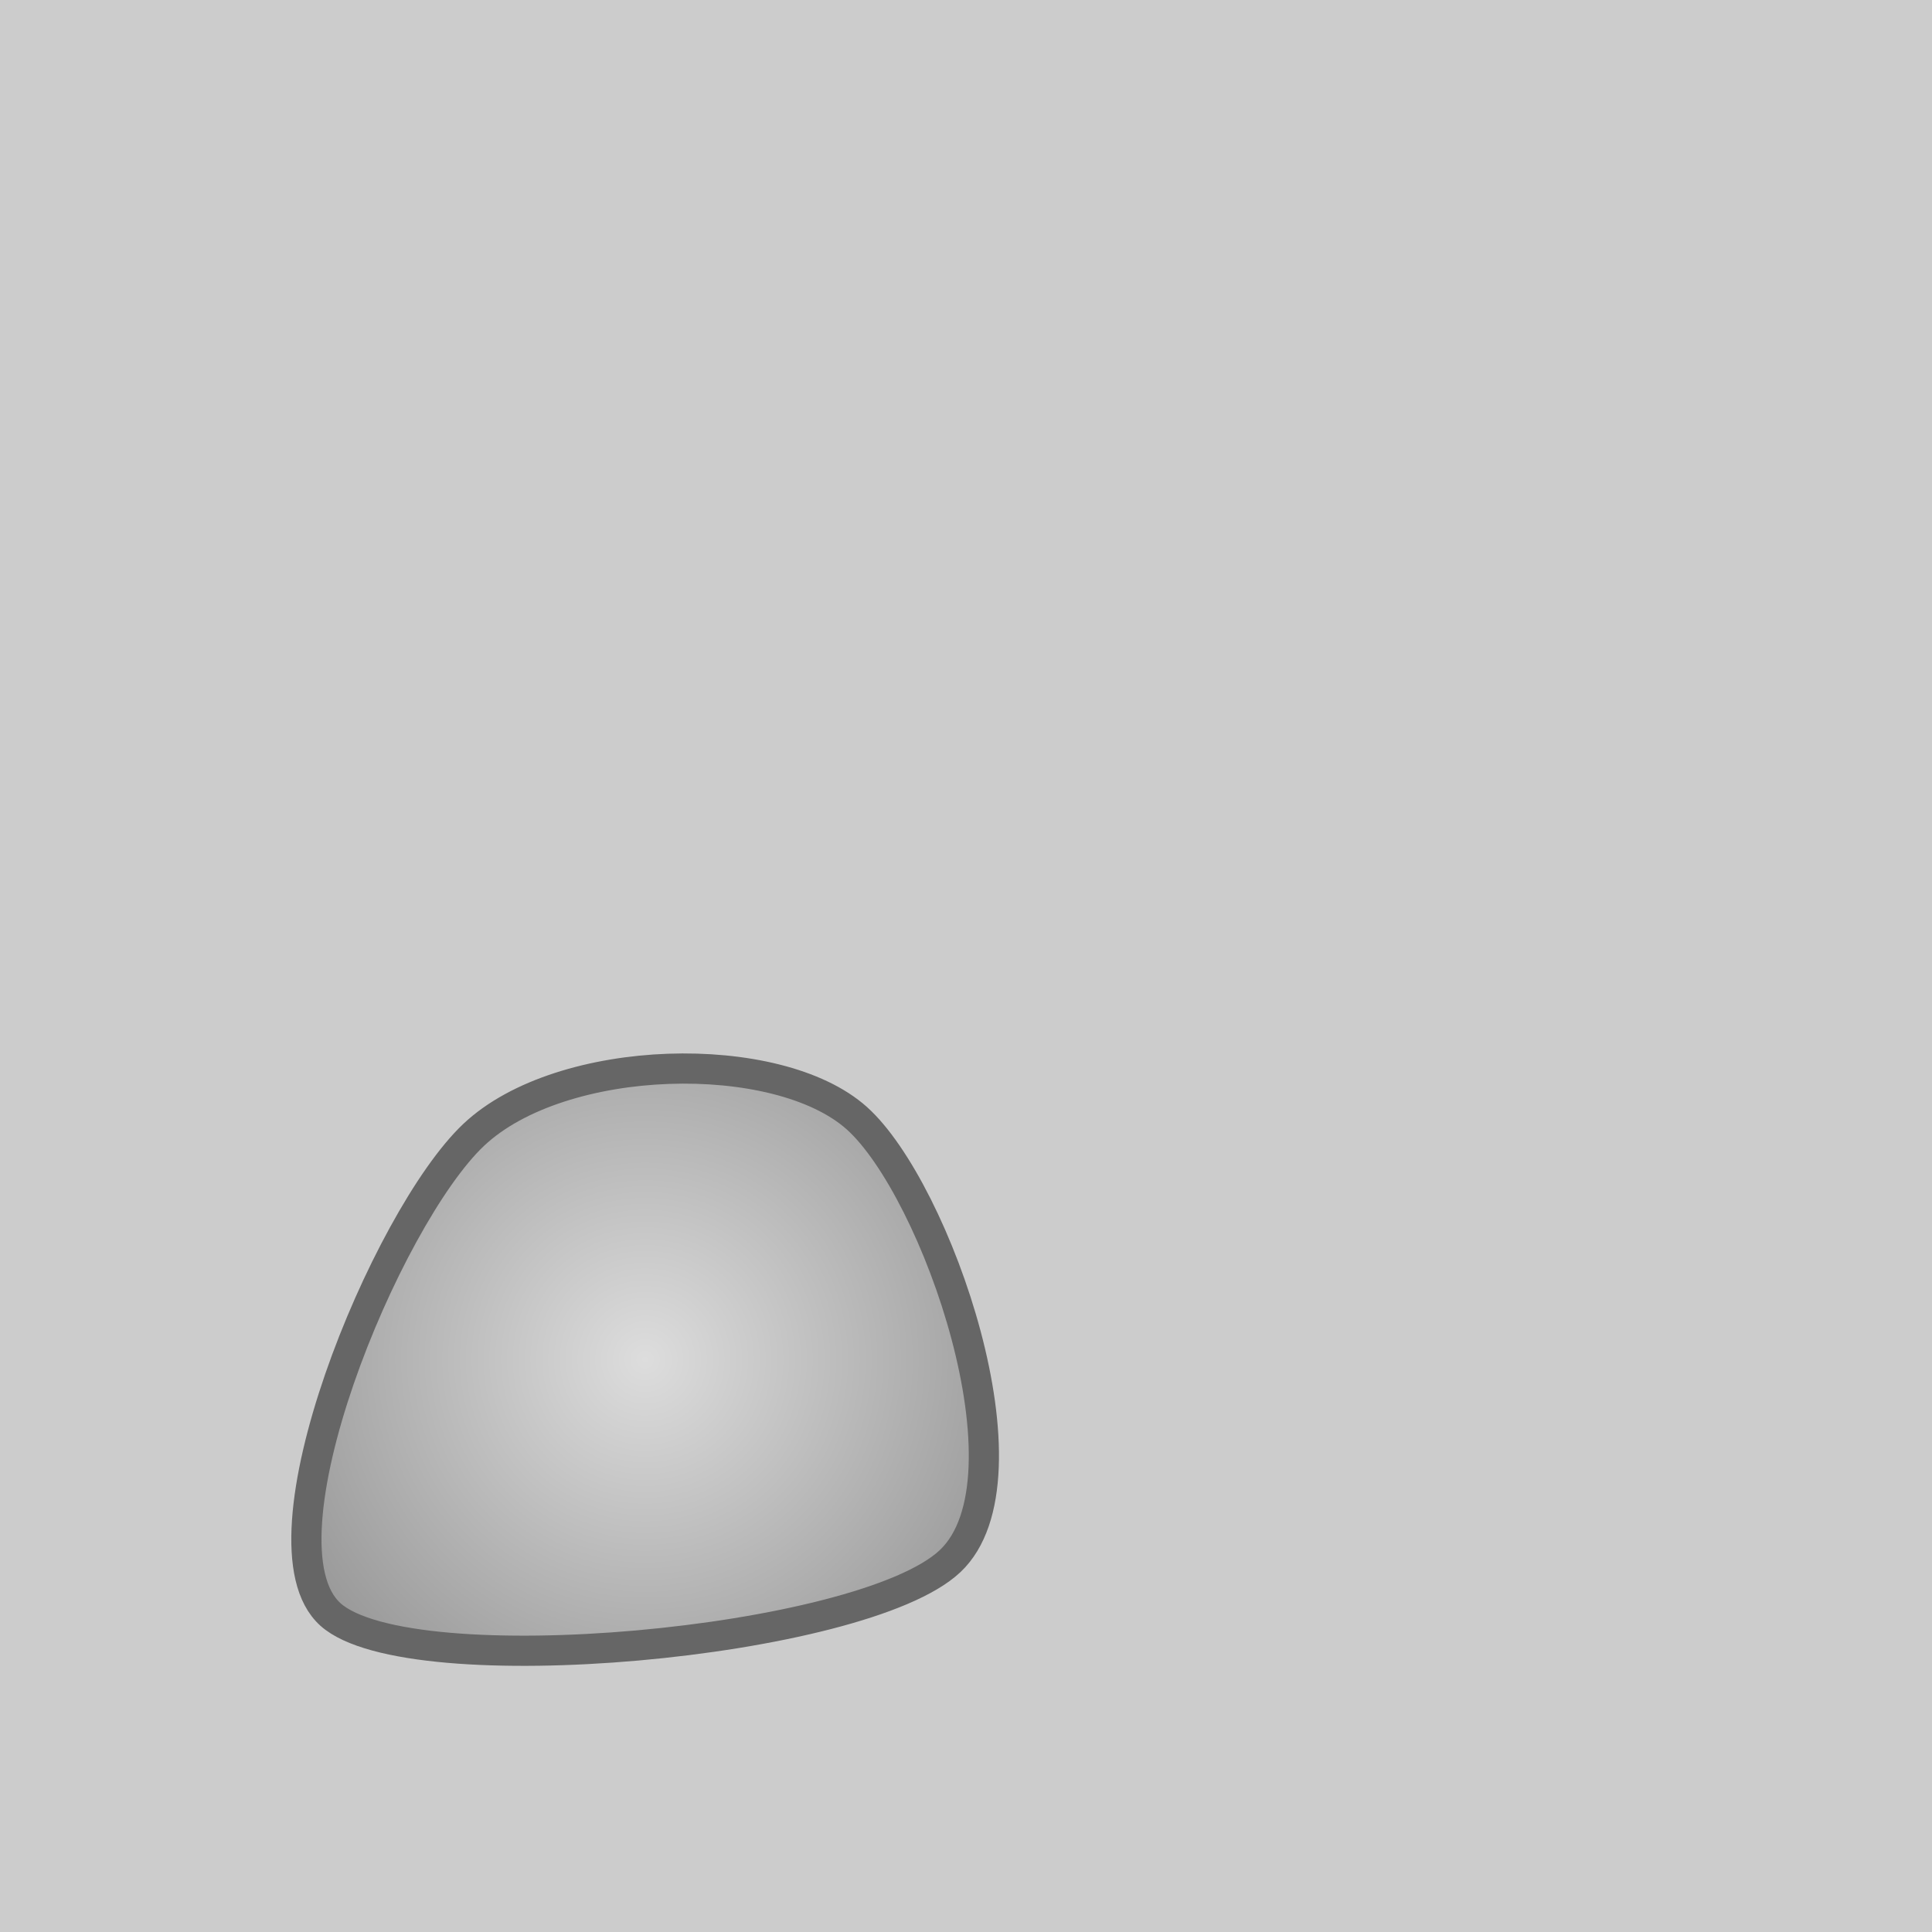
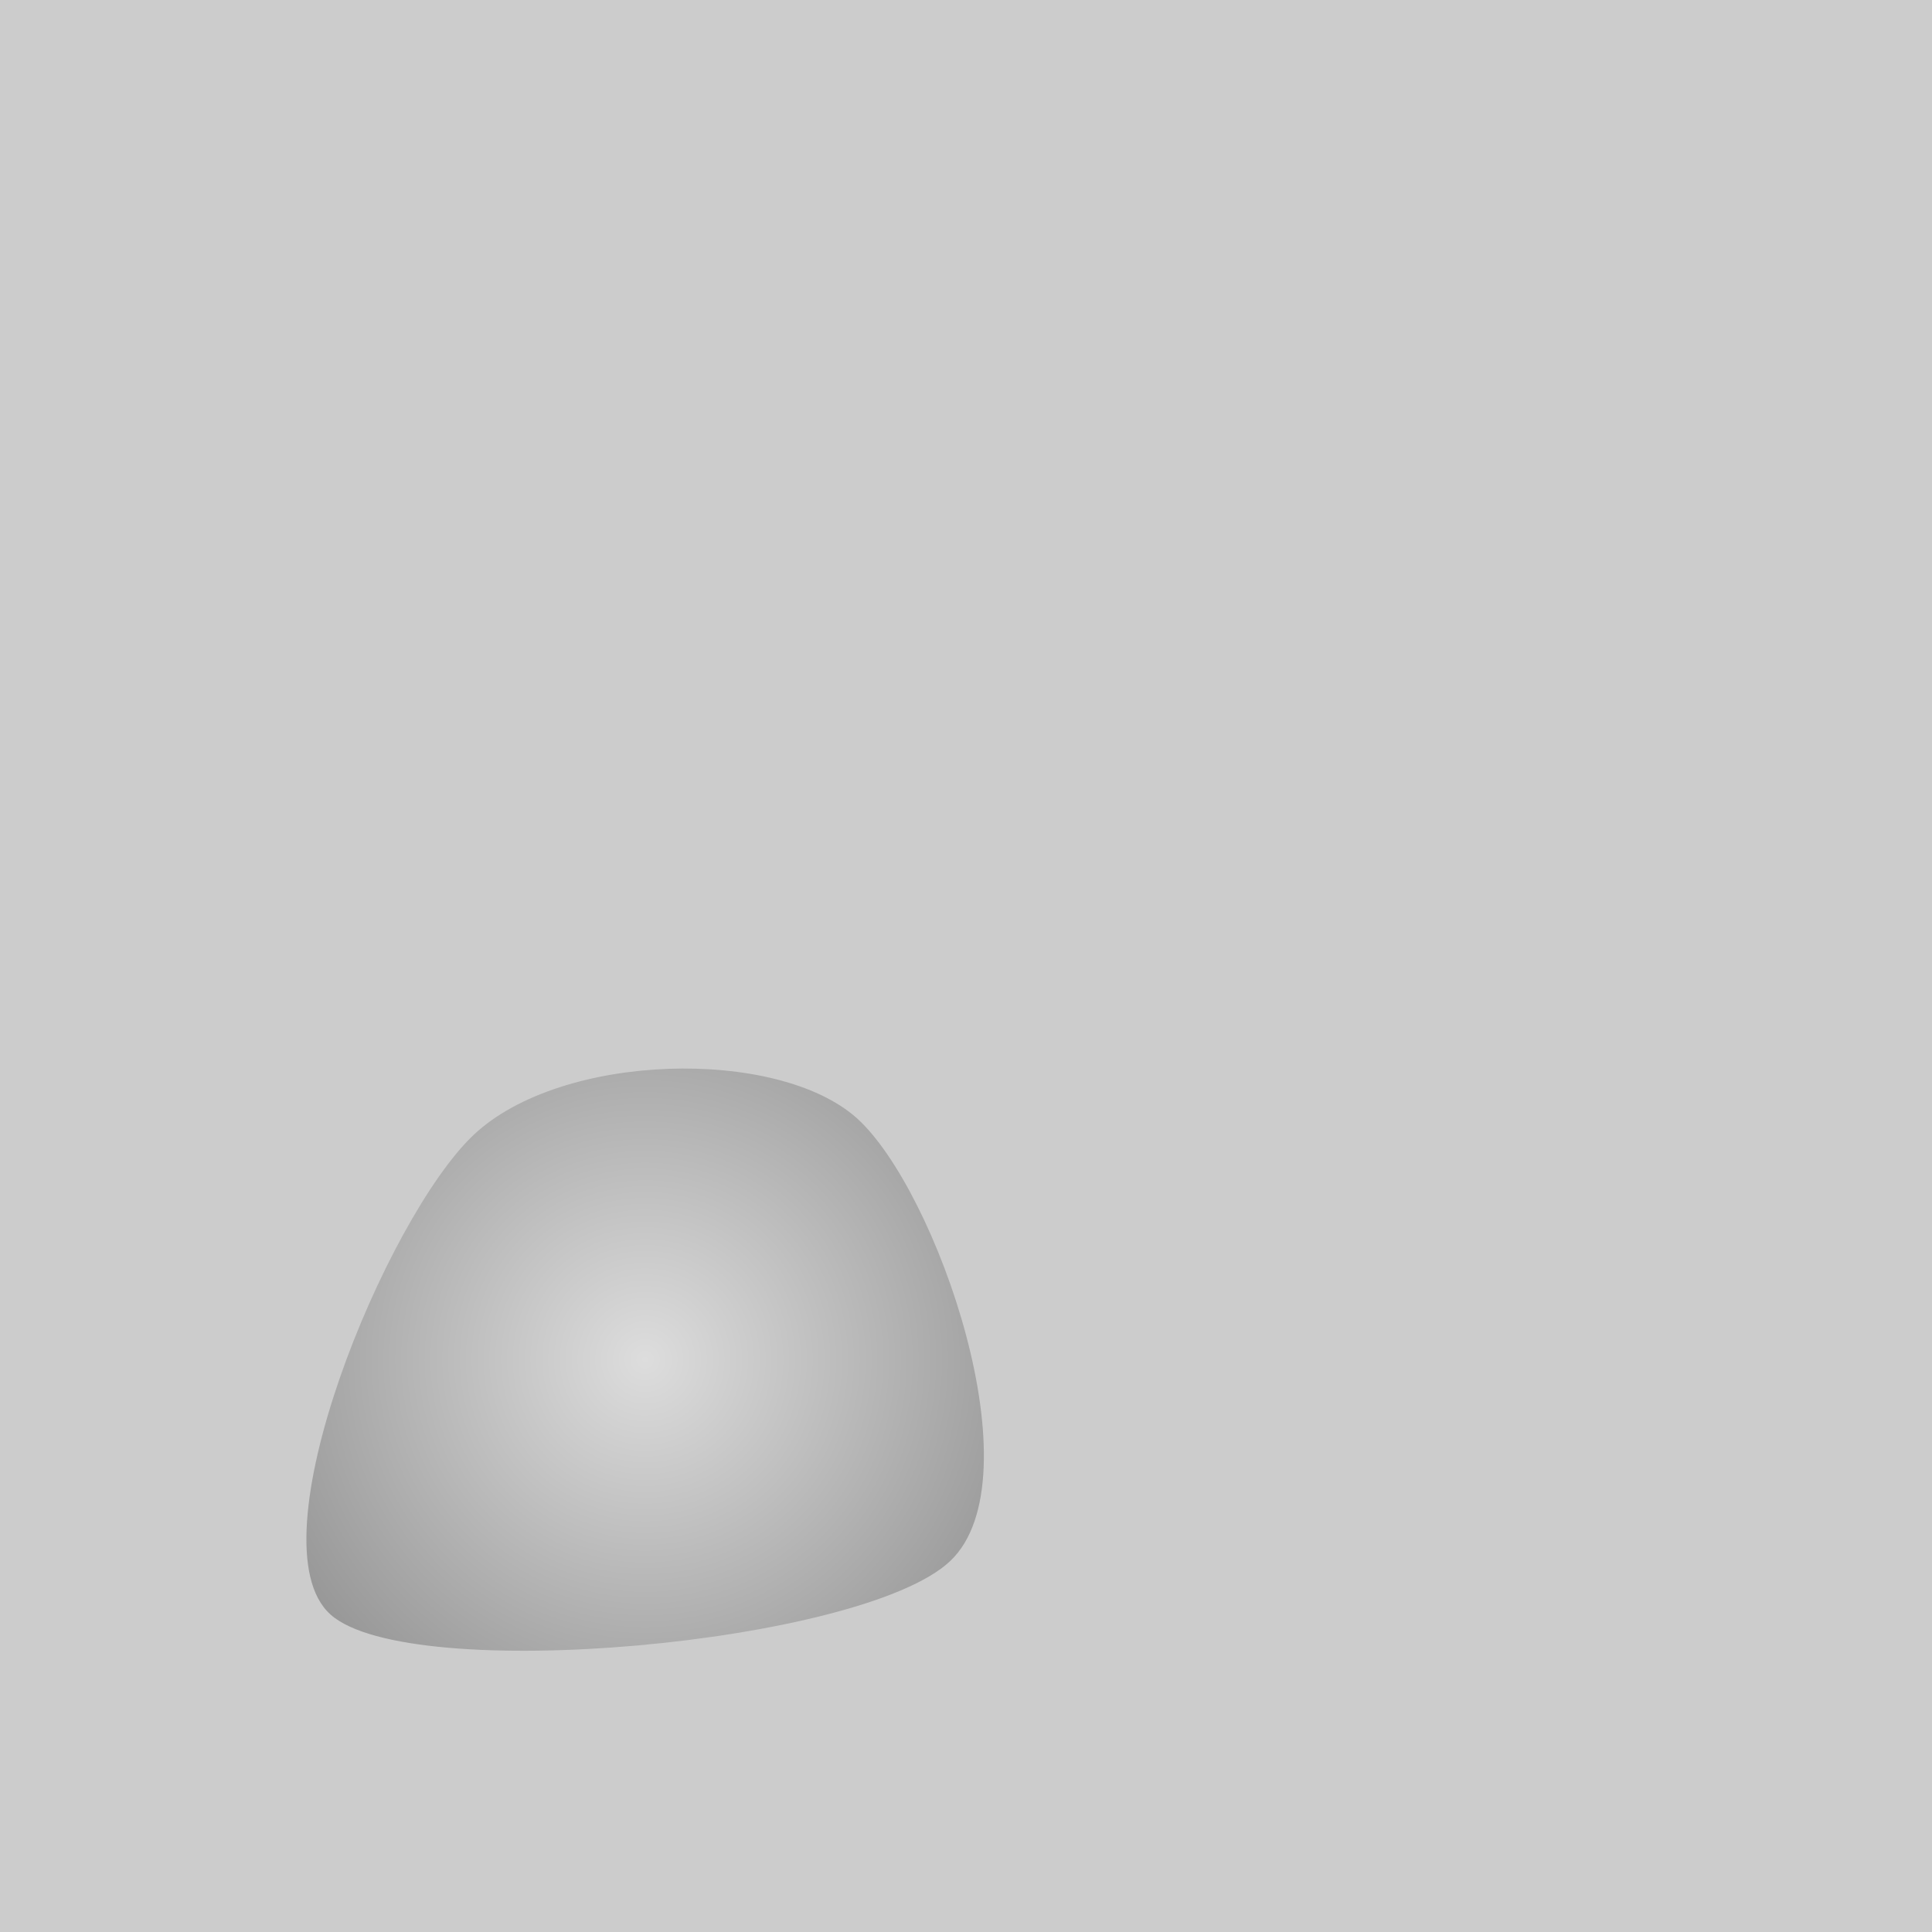
- <svg xmlns="http://www.w3.org/2000/svg" version="1.1" viewBox="0.0 0.0 64.0 64.0" fill="none" stroke="none" stroke-linecap="square" stroke-miterlimit="10">
+ <svg xmlns="http://www.w3.org/2000/svg" version="1.1" width="64" height="64" viewBox="0.0 0.0 64.0 64.0" fill="none" stroke="none" stroke-linecap="square" stroke-miterlimit="10">
  <clipPath id="p.0">
    <path d="m0 0l64.0 0l0 64.0l-64.0 0l0 -64.0z" clip-rule="nonzero" />
  </clipPath>
  <g clip-path="url(#p.0)">
    <path fill="#000000" fill-opacity="0.0" d="m0 0l64.0 0l0 64.0l-64.0 0z" fill-rule="evenodd" />
    <path fill="#cccccc" d="m-0.874 -0.748l65.512 0l0 65.512l-65.512 0z" fill-rule="evenodd" />
    <defs>
      <radialGradient id="p.1" gradientUnits="userSpaceOnUse" gradientTransform="matrix(3.846535 0.0 0.0 3.846535 0.0 0.0)" spreadMethod="pad" cx="5.556" cy="11.709" fx="5.556" fy="11.709" r="3.847">
        <stop offset="0.0" stop-color="#dddddd" />
        <stop offset="1.0" stop-color="#919191" />
      </radialGradient>
    </defs>
    <path fill="url(#p.1)" d="m10.948 53.482c-2.63 -2.354 1.839 -13.15 4.745 -15.89c2.906 -2.74 10.06 -2.905 12.69 -0.551c2.63 2.354 5.995 11.934 3.089 14.675c-2.906 2.74 -17.895 4.12 -20.525 1.766z" fill-rule="evenodd" />
-     <path stroke="#666666" stroke-width="1.0" stroke-linejoin="round" stroke-linecap="butt" d="m10.948 53.482c-2.63 -2.354 1.839 -13.15 4.745 -15.89c2.906 -2.74 10.06 -2.905 12.69 -0.551c2.63 2.354 5.995 11.934 3.089 14.675c-2.906 2.74 -17.895 4.12 -20.525 1.766z" fill-rule="evenodd" />
  </g>
</svg>
